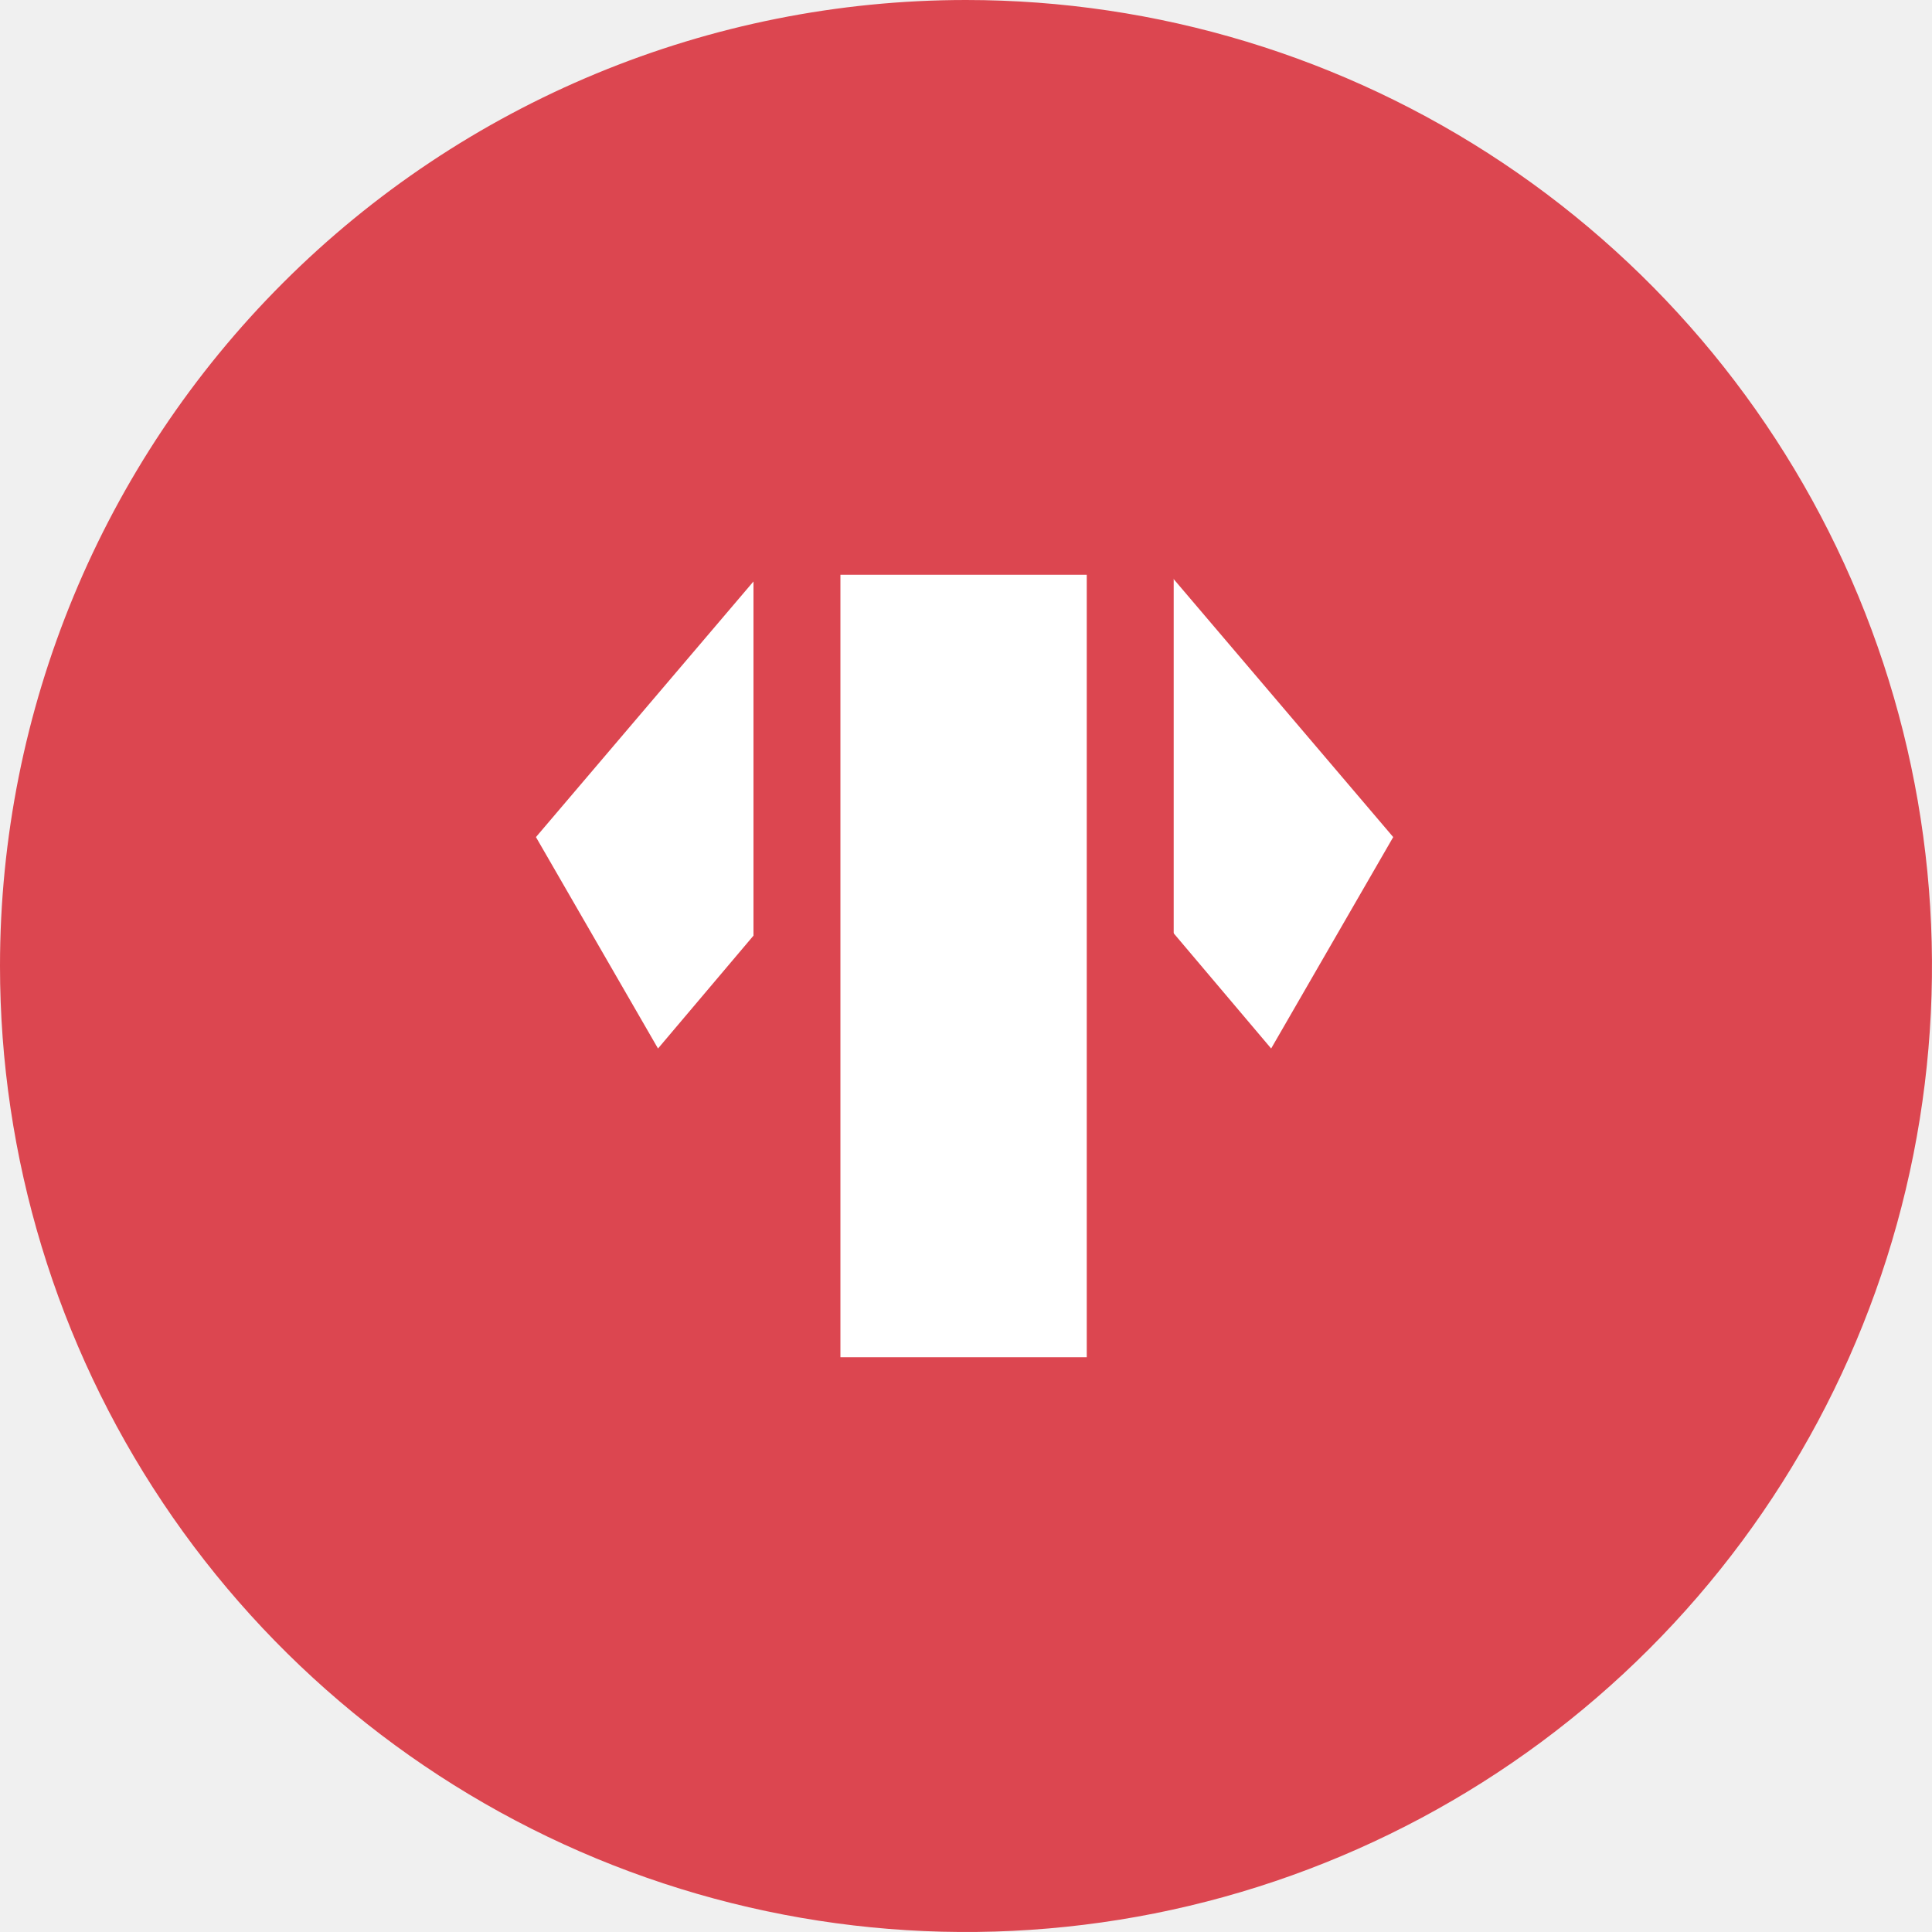
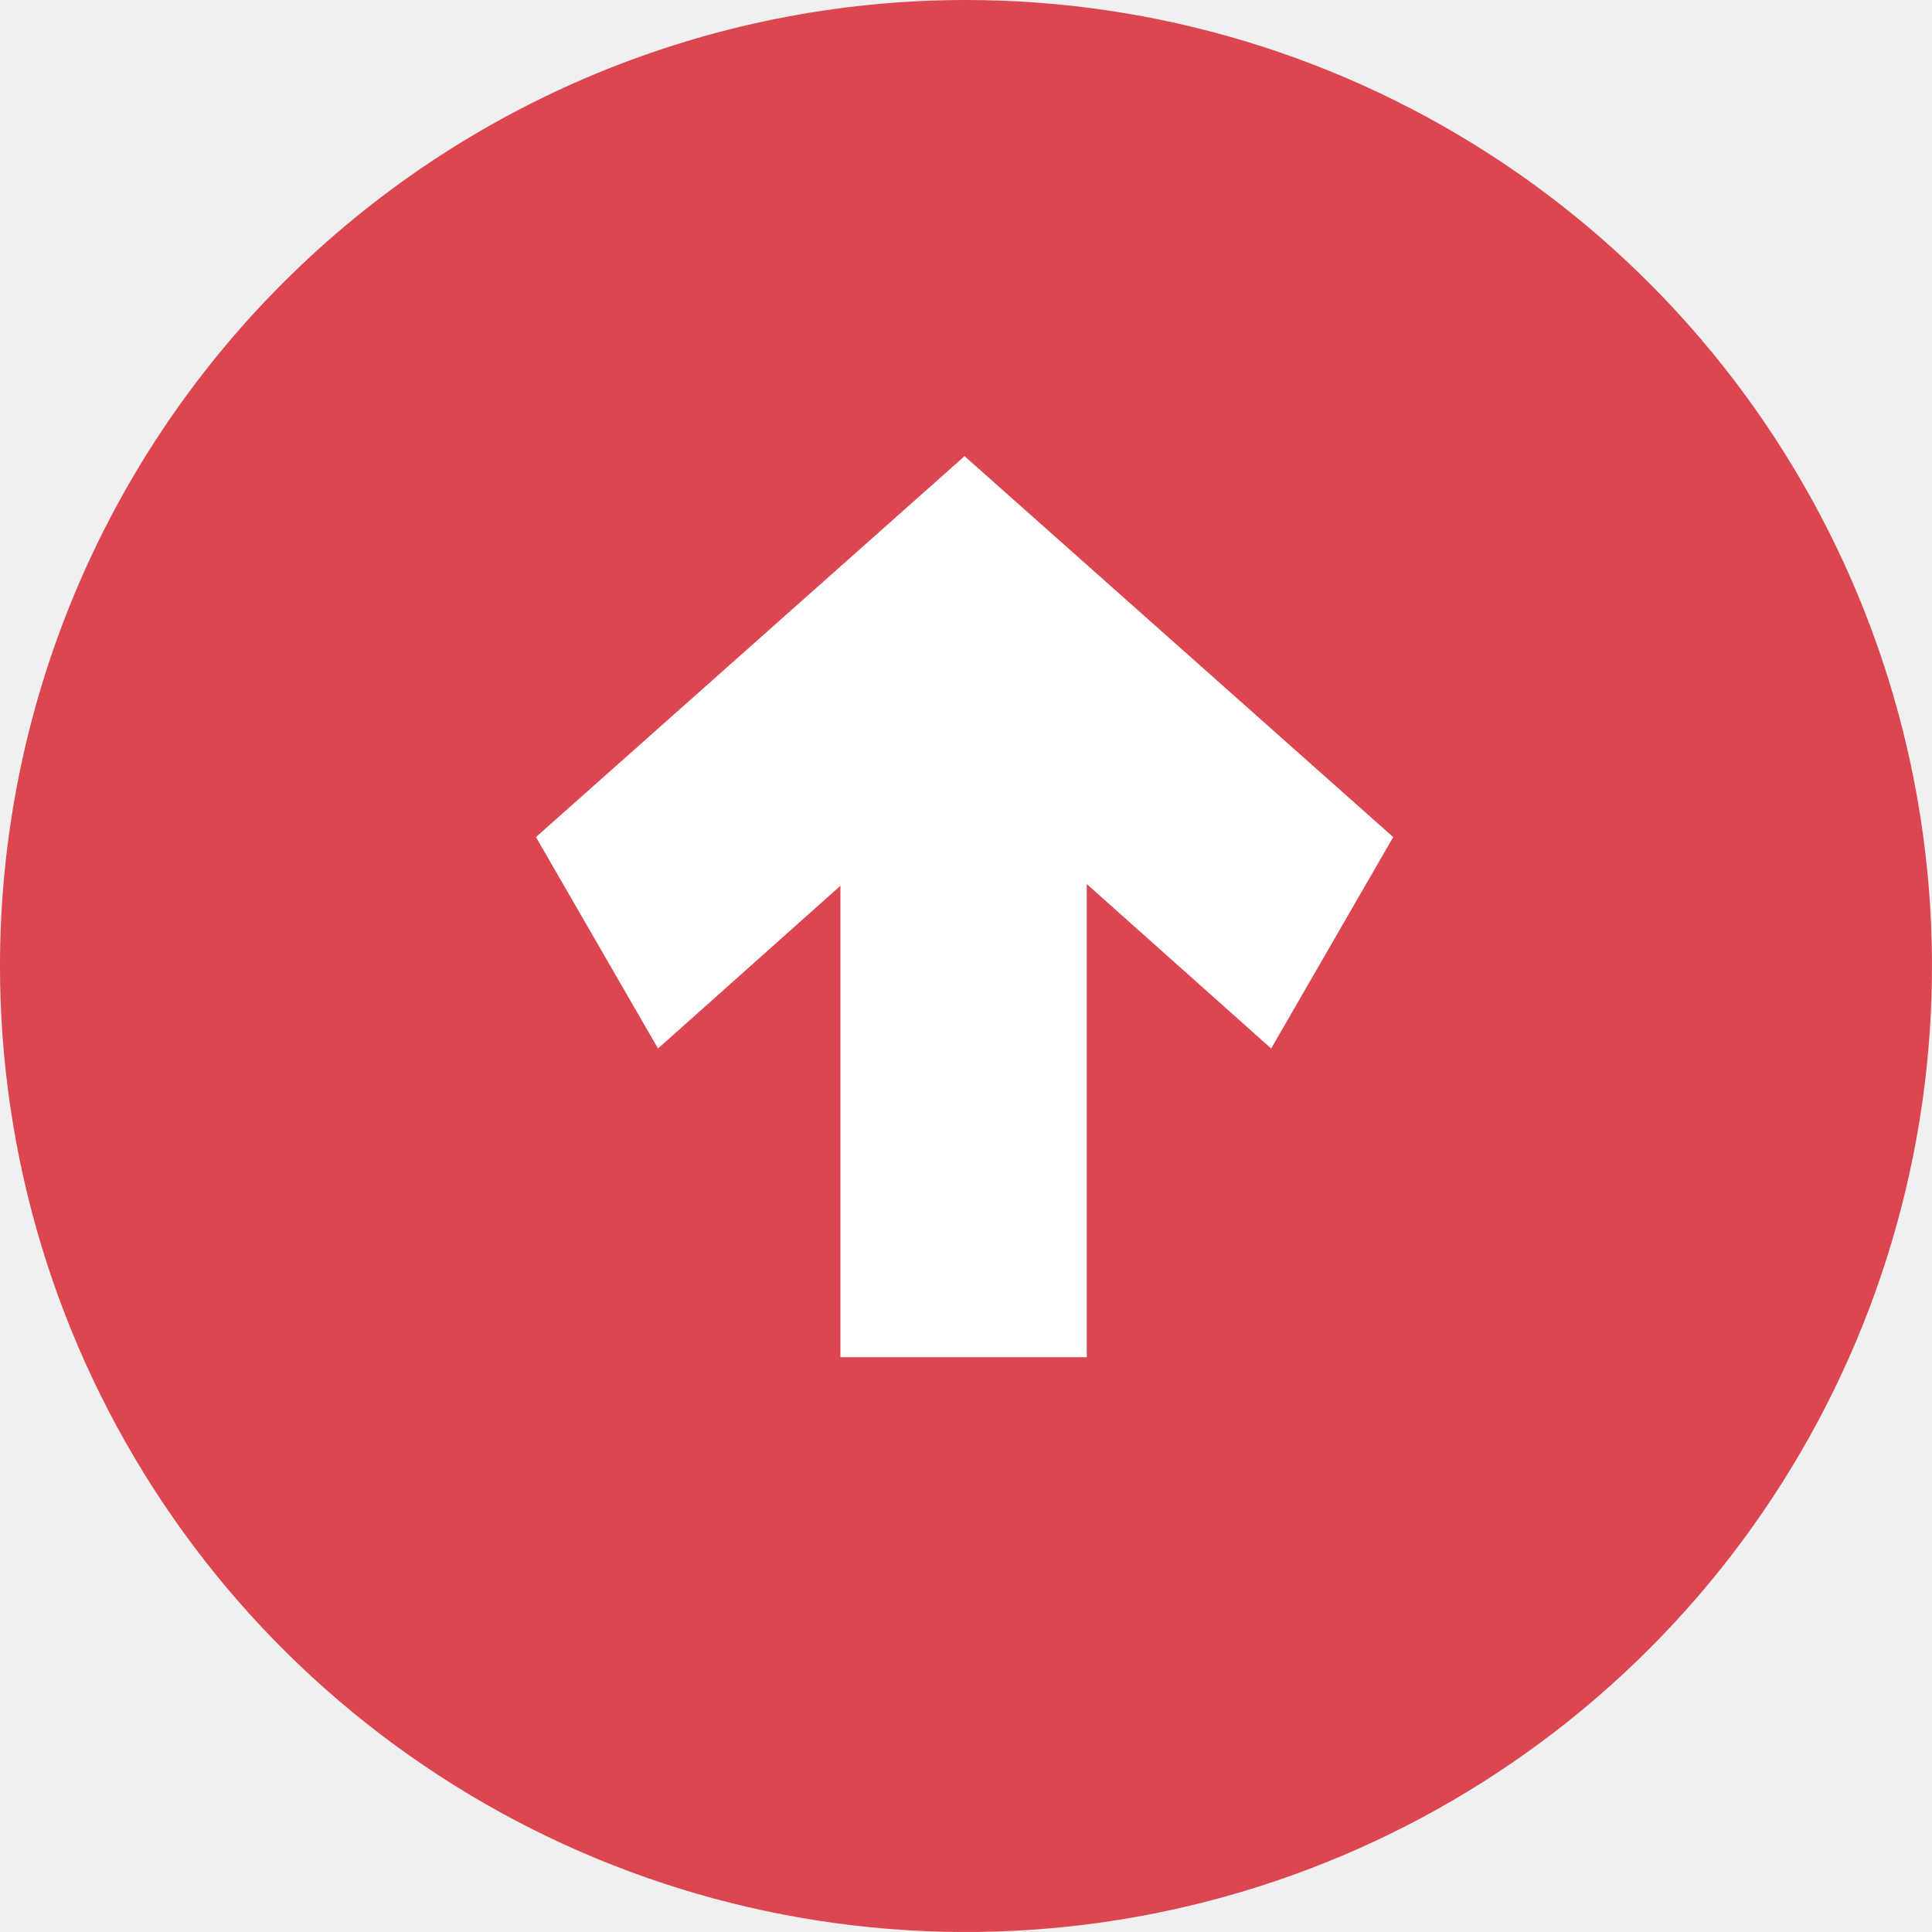
<svg xmlns="http://www.w3.org/2000/svg" width="400" height="400" viewBox="0 0 400 400" fill="none">
  <path d="M199.998 0C239.554 0 278.222 11.73 311.111 33.706C344.001 55.682 369.635 86.918 384.773 123.463C399.91 160.008 403.871 200.222 396.154 239.018C388.437 277.814 369.389 313.451 341.418 341.421C313.448 369.392 277.812 388.44 239.016 396.157C200.22 403.874 160.007 399.913 123.462 384.776C86.917 369.638 55.682 344.004 33.706 311.114C11.73 278.224 0 239.556 0 200C0 146.957 21.071 96.086 58.578 58.579C96.085 21.071 146.955 0 199.998 0Z" fill="#DC4650" />
-   <path d="M157.178 119L110.963 173.309L136.234 217.081L182.338 162.579L157.178 119Z" fill="white" />
-   <path d="M242.234 119L288.45 173.309L263.178 217.081L217.074 162.579L242.234 119Z" fill="white" />
-   <path d="M165 110H234V290H165V110Z" fill="white" stroke-width="18" stroke="#DC4650" />
+   <path d="M199.682 94.46L110.963 173.309L136.234 217.081L224.843 138.039L199.682 94.46Z" fill="white" />
+   <path d="M199.702 94.444L288.45 173.309L263.179 217.081L174.542 138.023L199.702 94.444Z" fill="white" />
+   <rect x="174" y="119" width="51" height="162" fill="white" />
</svg>
